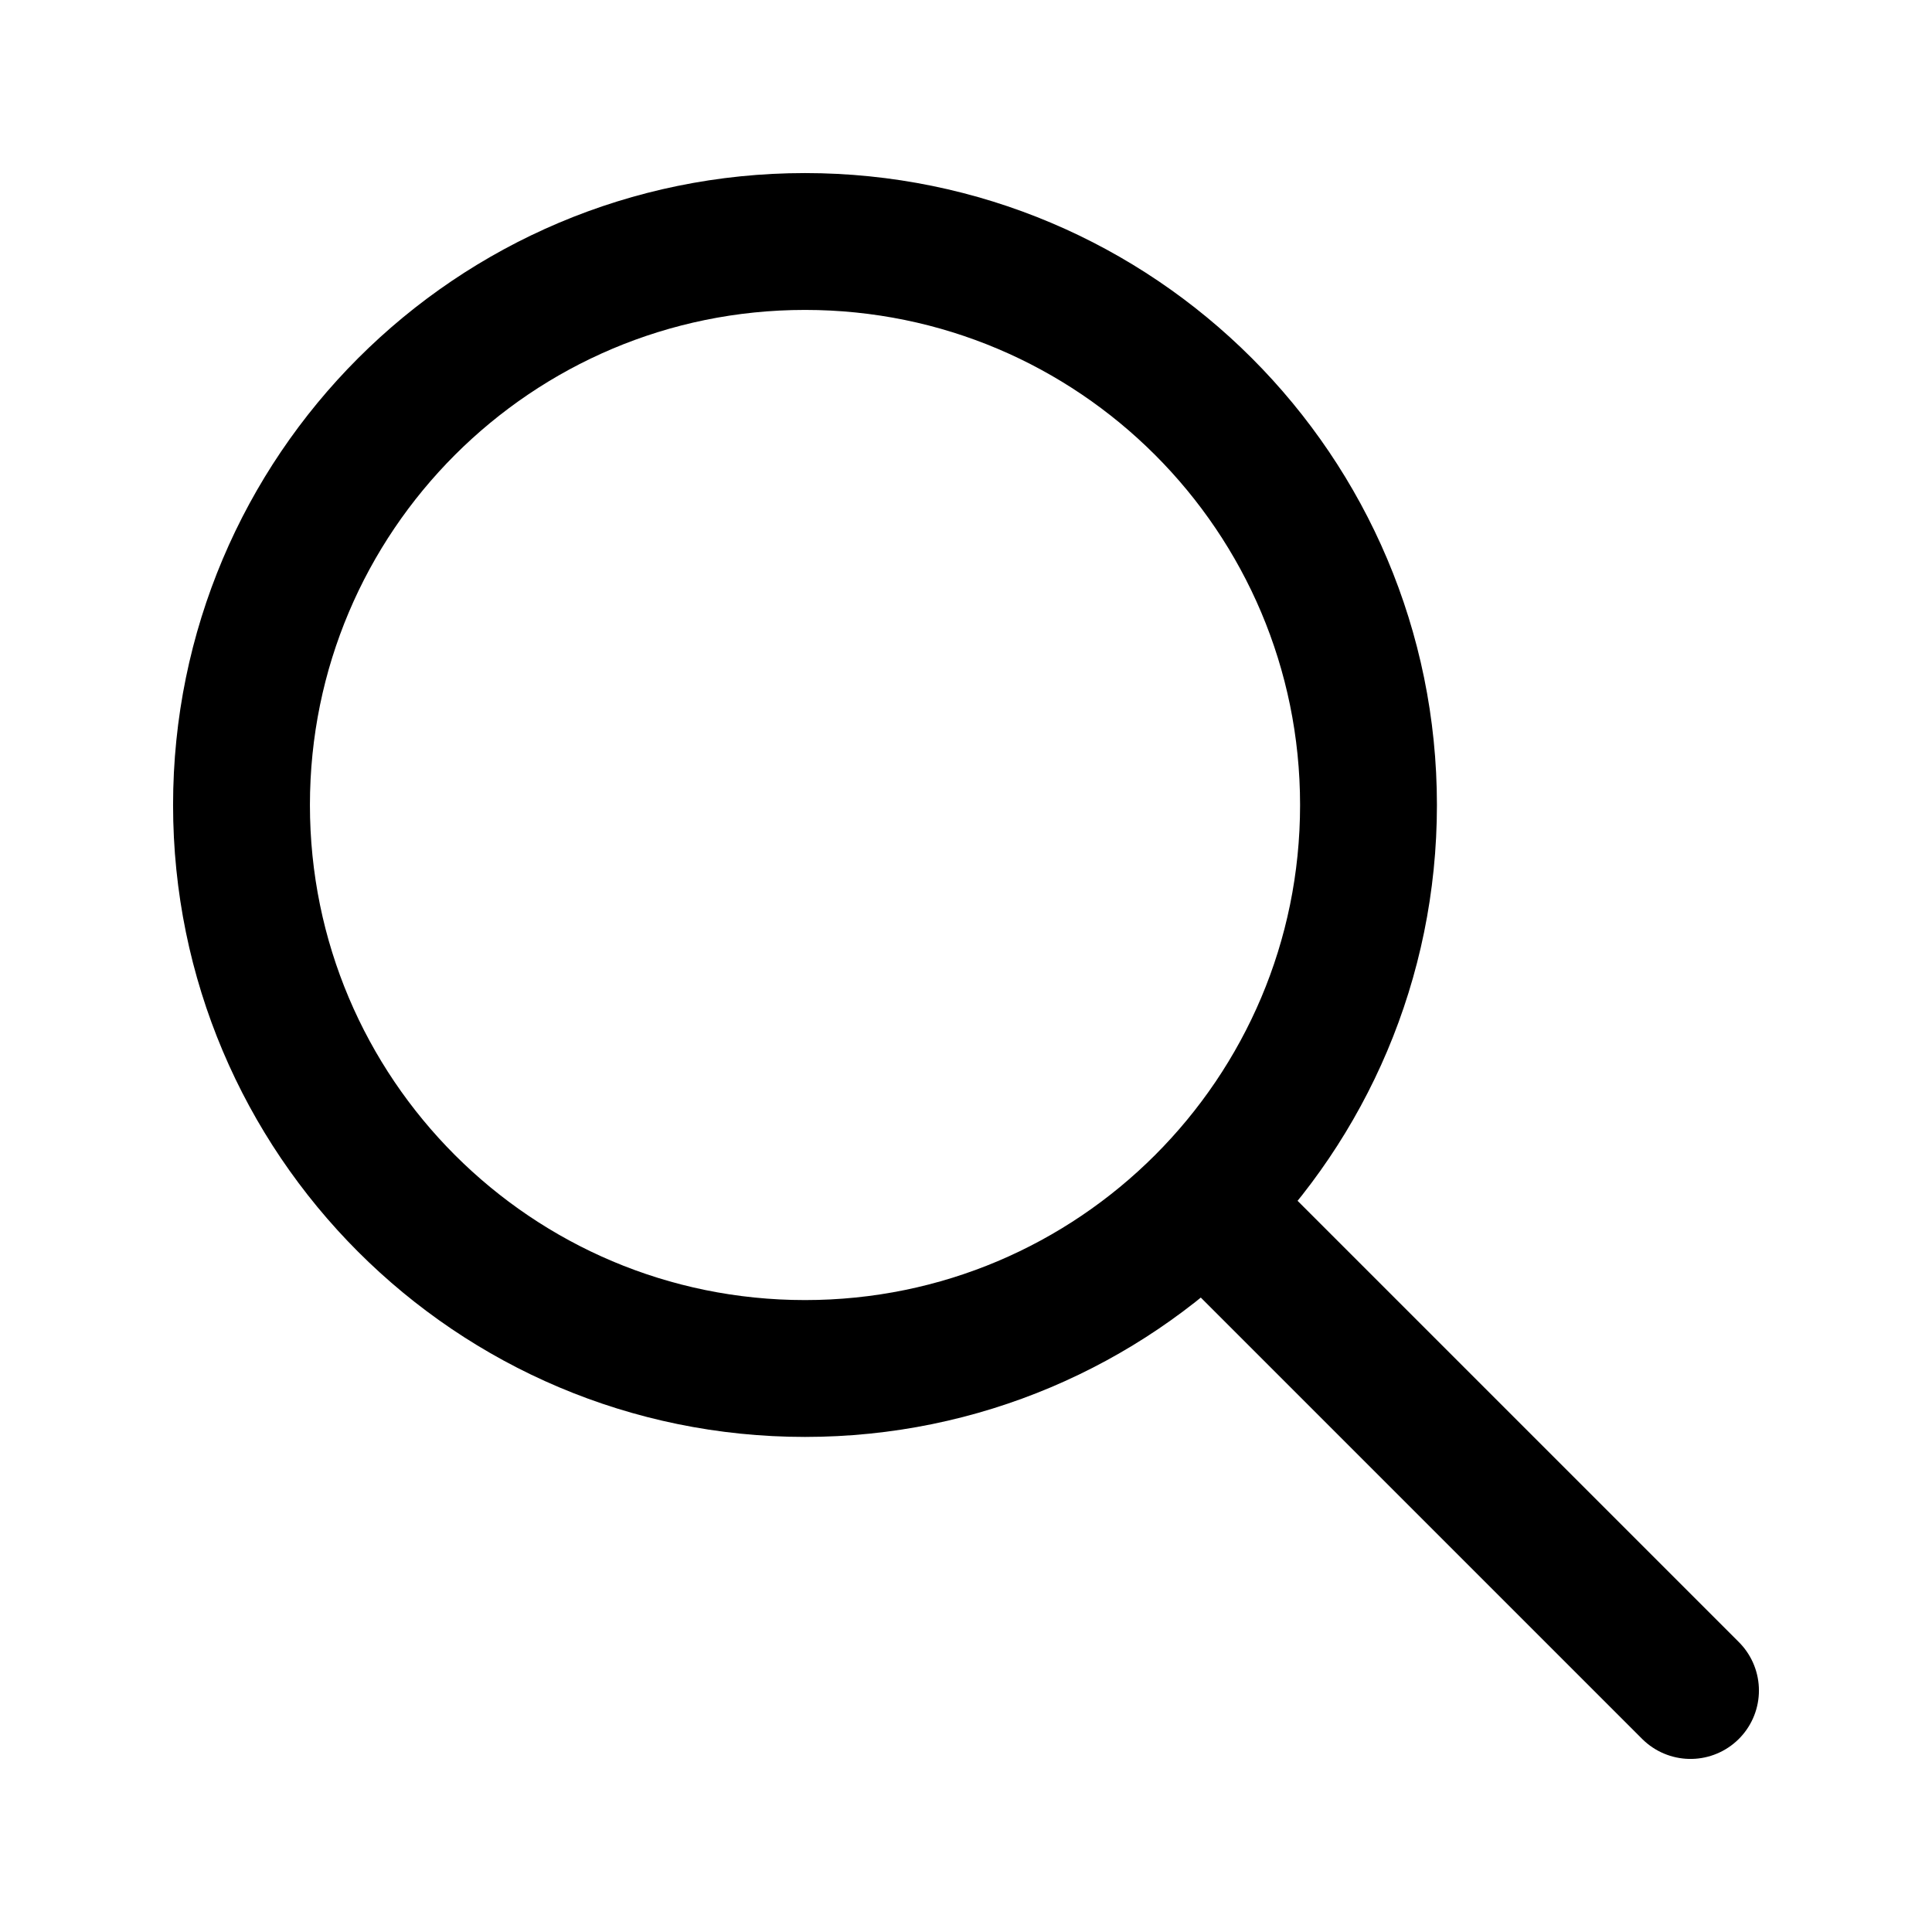
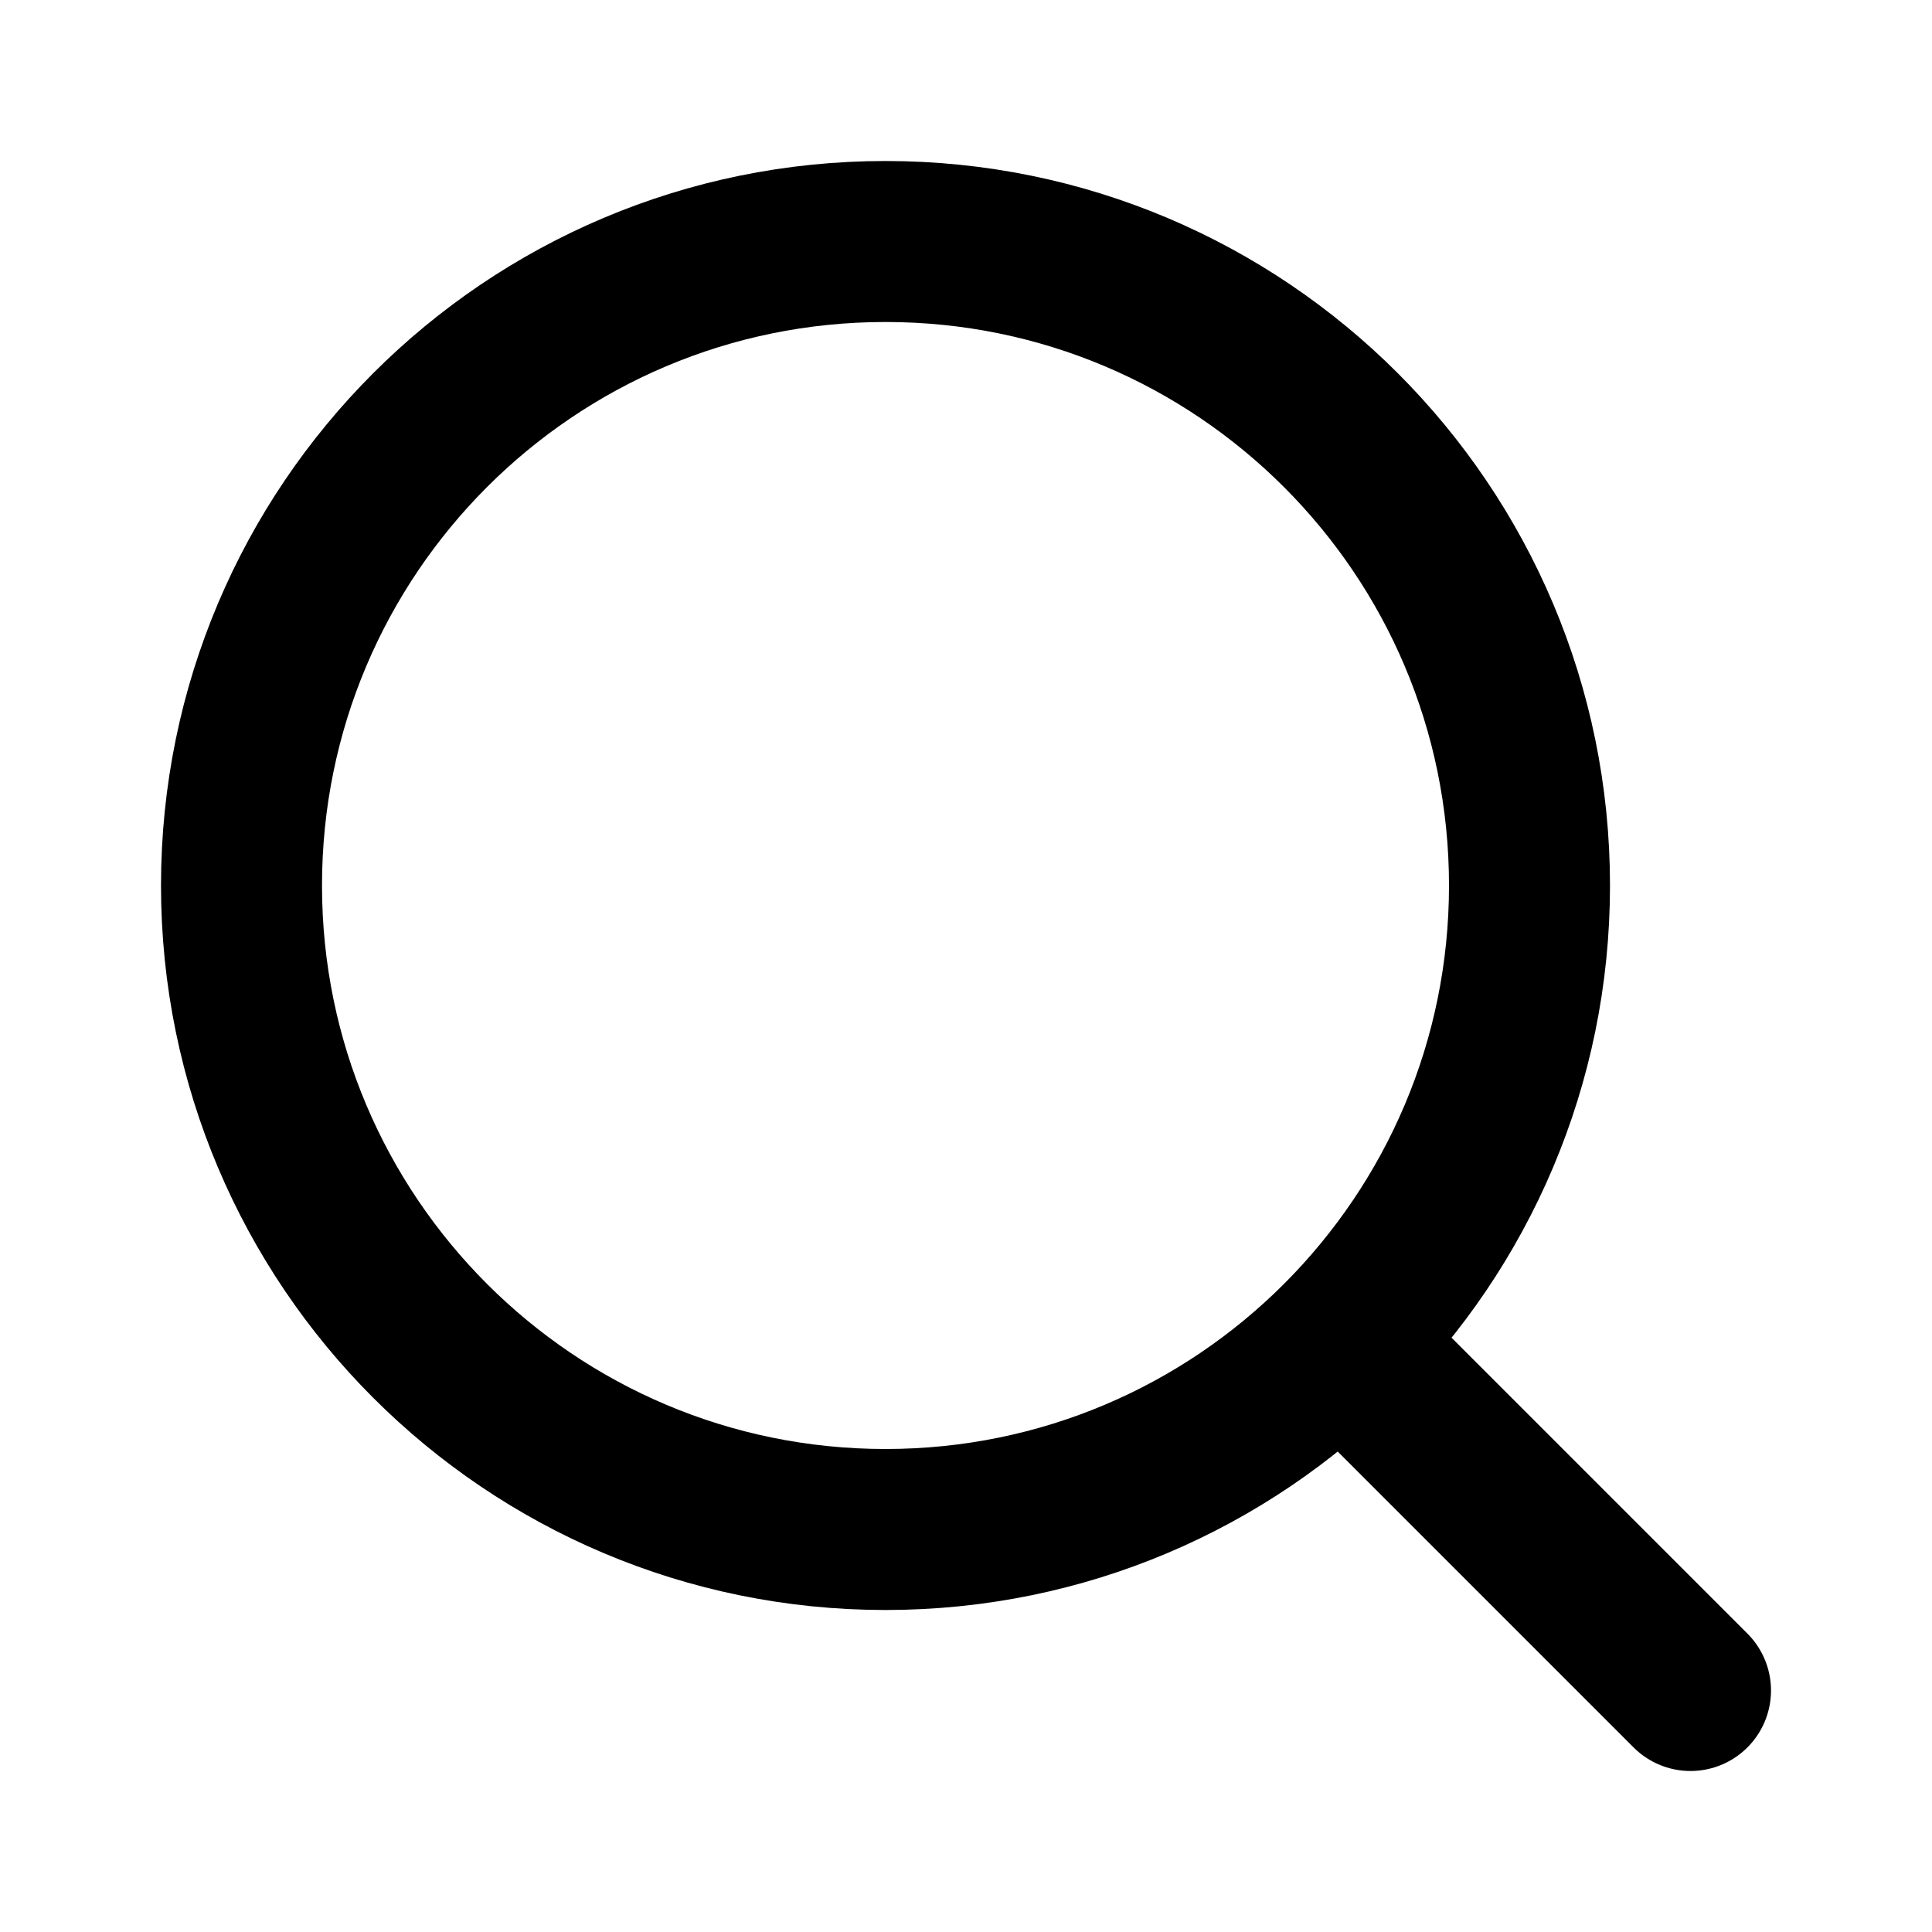
- <svg xmlns="http://www.w3.org/2000/svg" viewBox="0 0 24 24" fill="none" stroke="currentColor" stroke-width="1.7" stroke-linecap="round" stroke-linejoin="round">
-   <path d="M17 10a7 7 0 1 1-14 0a7 7 0 1 1 14 0 M15 15l6 6" />
+ <svg xmlns="http://www.w3.org/2000/svg" width="24" height="24" viewBox="0 0 24 24" fill="none" stroke="currentColor" stroke-width="2" stroke-linecap="round" stroke-linejoin="round">
+   <path d="m21 21-4.34-4.34" />
+   <circle cx="11" cy="11" r="8" />
</svg>
